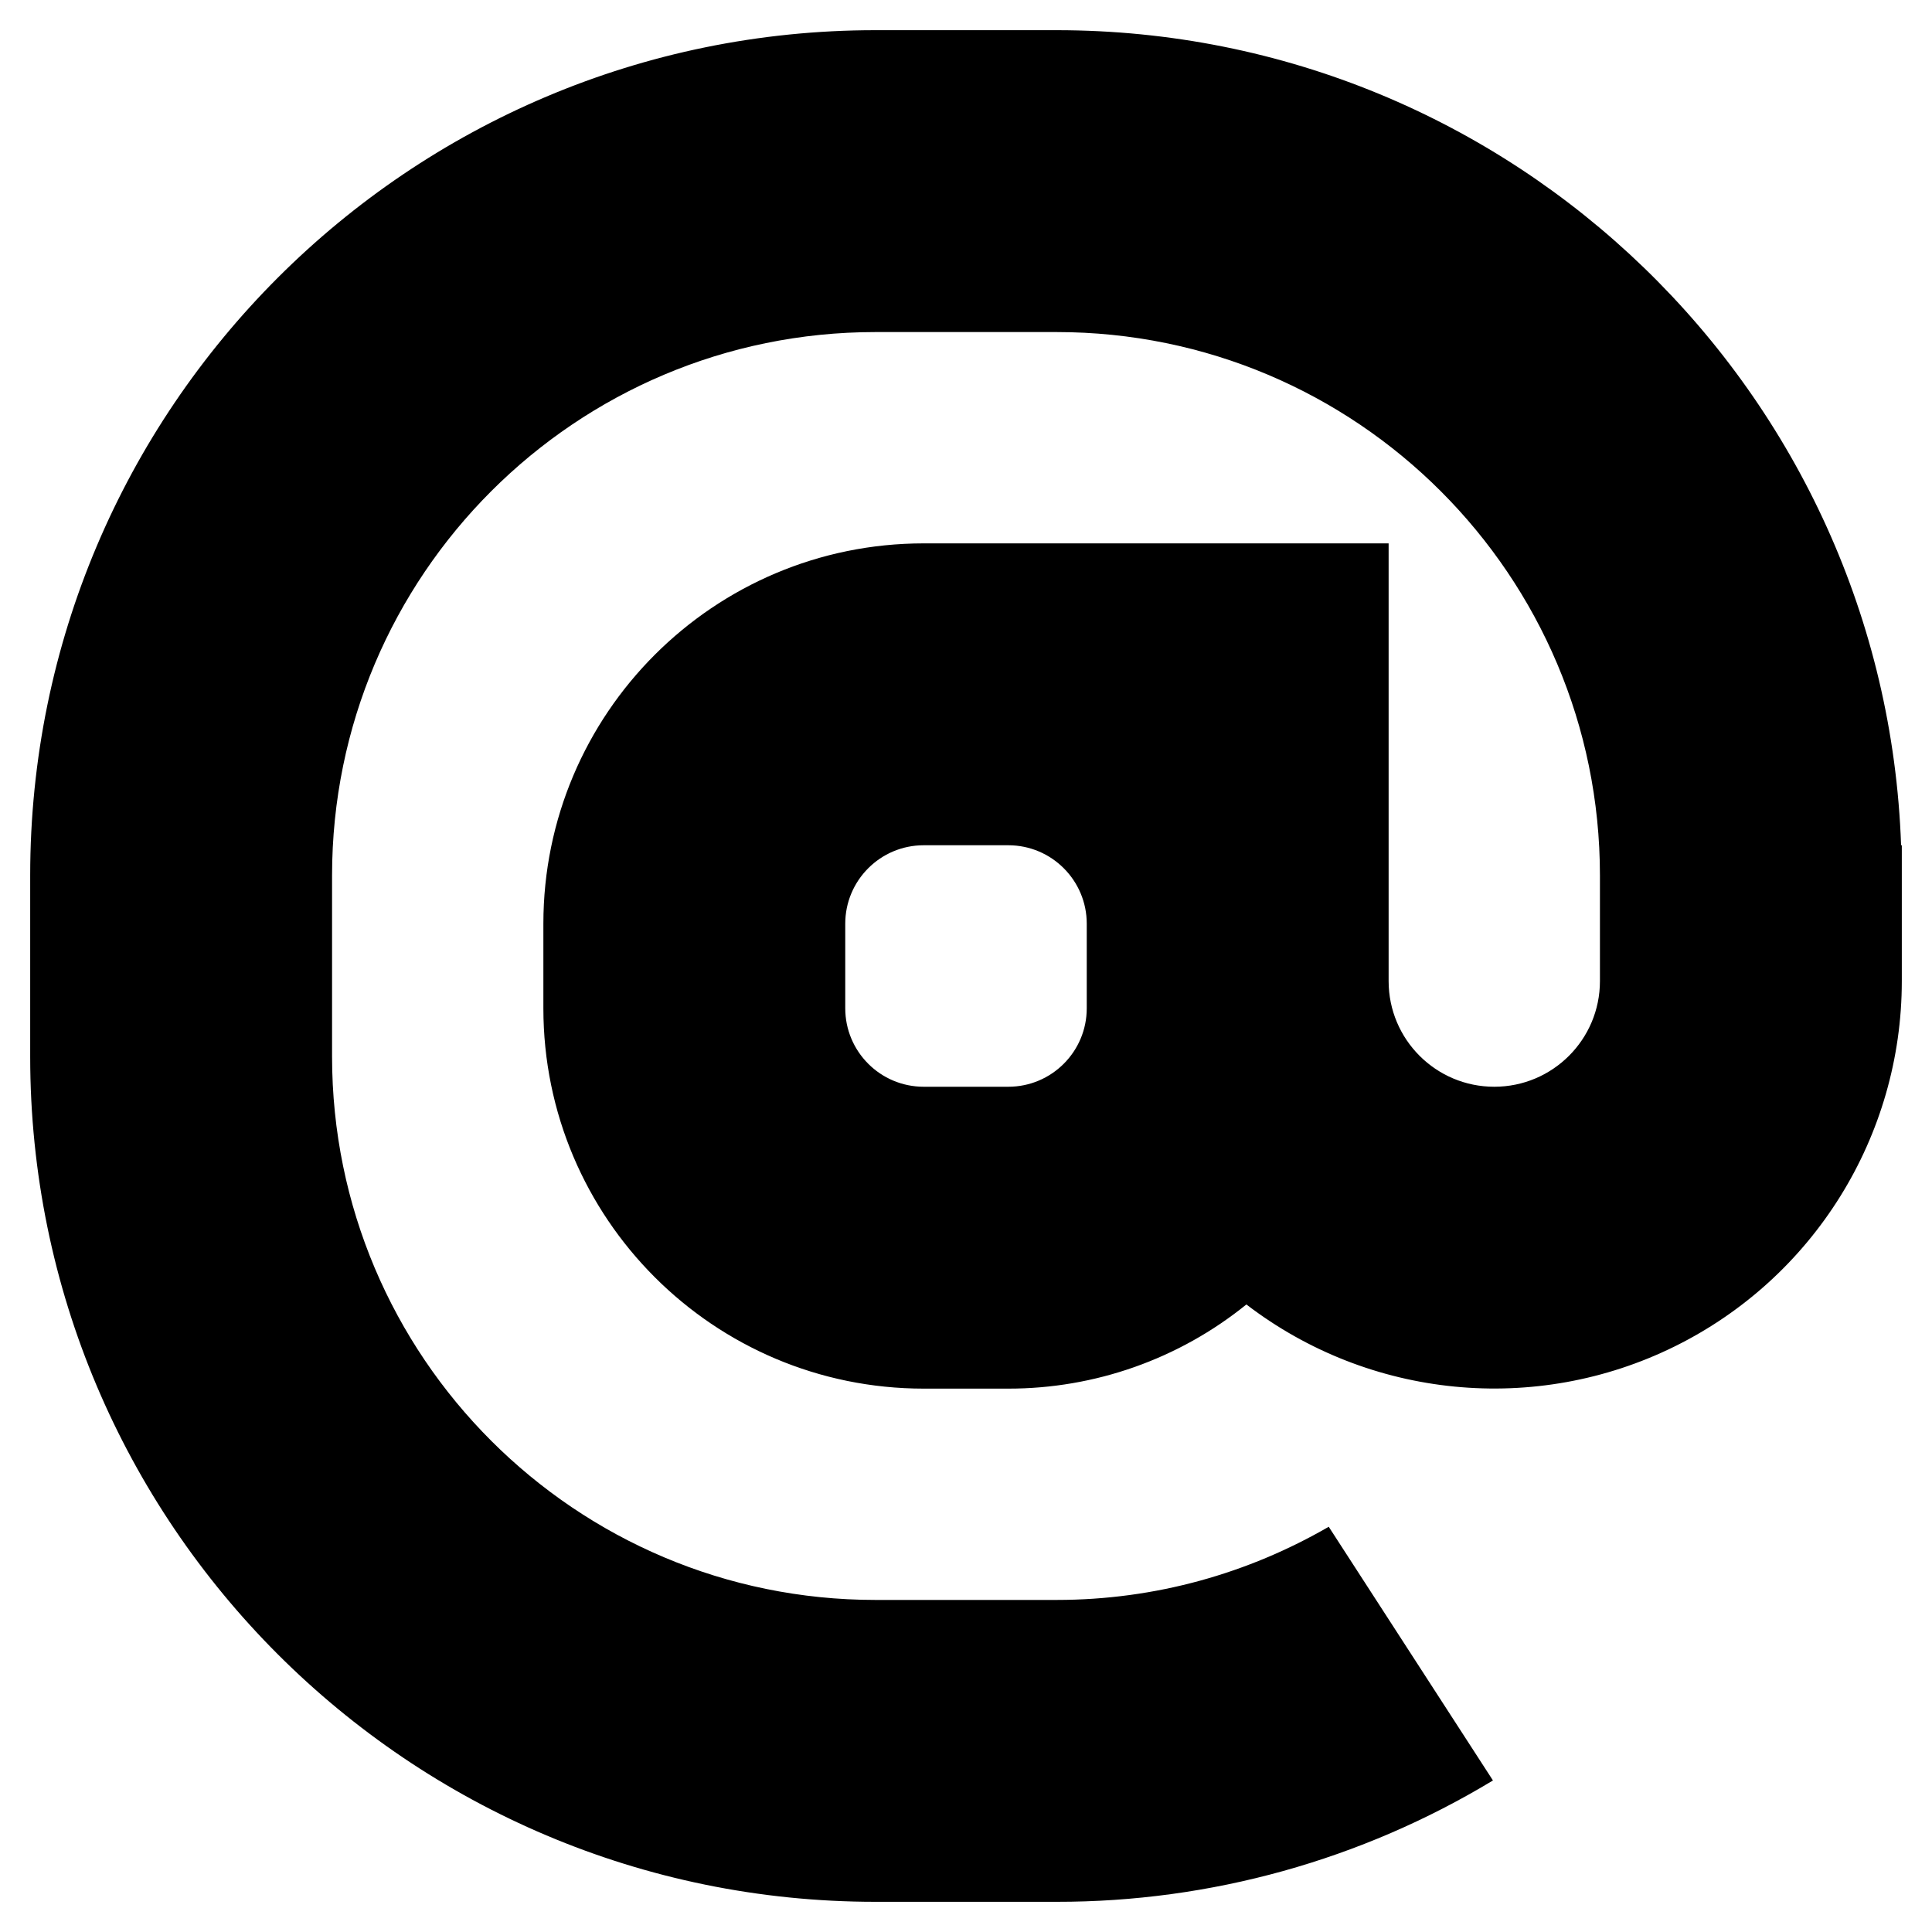
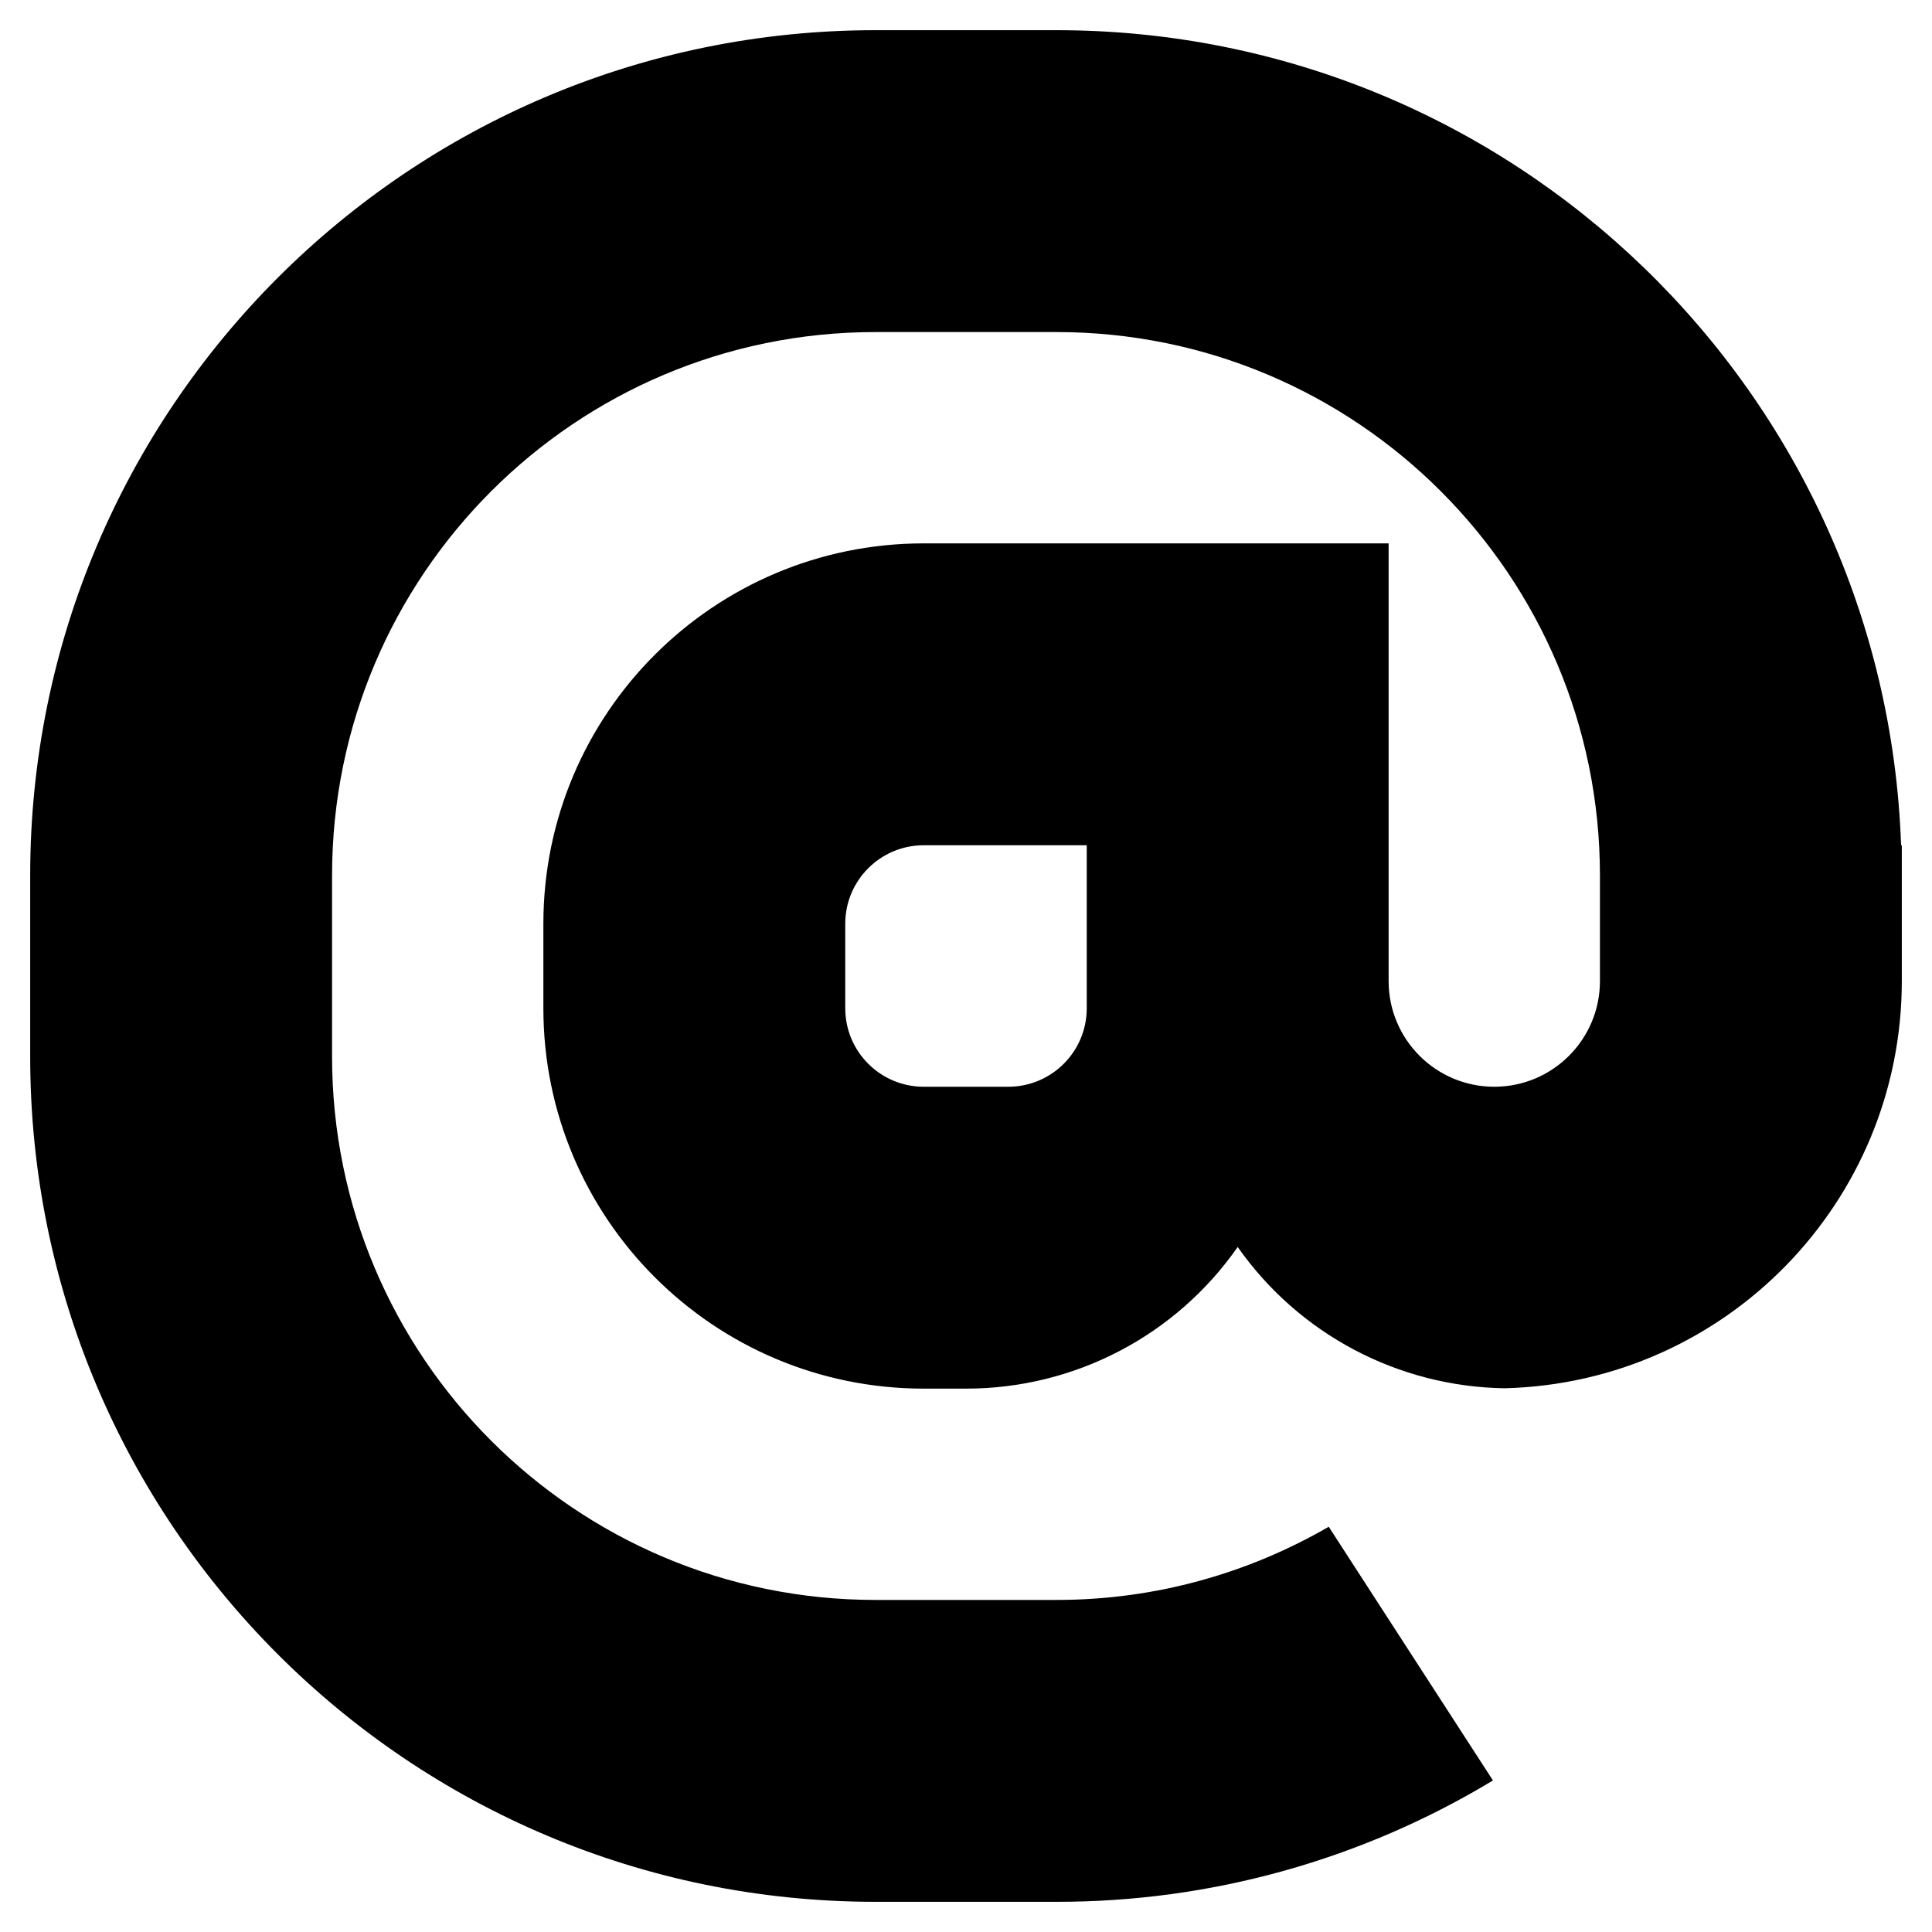
<svg xmlns="http://www.w3.org/2000/svg" viewBox="0 0 16 16" fill="currentColor">
-   <path d="M8.75.25c3.782 0 6.863 3 6.994 6.75h.006v1.125a3.375 3.375 0 0 1-5.428 2.678 3.13 3.13 0 0 1-1.972.697h-.7A3.15 3.15 0 0 1 4.5 8.35v-.7A3.15 3.15 0 0 1 7.65 4.5h3.85v3.625a.875.875 0 0 0 1.75 0V7.25a4.5 4.5 0 0 0-4.5-4.5h-1.5a4.5 4.5 0 0 0-4.5 4.5v1.5a4.5 4.5 0 0 0 4.5 4.5h1.5c.822 0 1.59-.222 2.254-.606l1.36 2.101A6.97 6.97 0 0 1 8.75 15.75h-1.5a7 7 0 0 1-7-7v-1.5a7 7 0 0 1 7-7zM7.65 7a.65.65 0 0 0-.65.65v.7c0 .359.291.65.65.65h.7A.65.65 0 0 0 9 8.35v-.7A.65.65 0 0 0 8.35 7z" />
+   <path d="M8.75.25c3.782 0 6.863 3 6.994 6.75h.006v1.125a3.374 3.374 0 0 1-3.288 3.372 2.75 2.75 0 0 1-2.212-1.17A2.74 2.74 0 0 1 8 11.5h-.35A3.15 3.15 0 0 1 4.5 8.35v-.7A3.15 3.15 0 0 1 7.65 4.5h3.85v3.625a.875.875 0 0 0 1.75 0V7.25a4.5 4.5 0 0 0-4.5-4.5h-1.5a4.5 4.5 0 0 0-4.5 4.5v1.5a4.5 4.5 0 0 0 4.5 4.5h1.5c.822 0 1.59-.222 2.254-.606l1.36 2.101A6.97 6.97 0 0 1 8.75 15.75h-1.5a7 7 0 0 1-7-7v-1.5a7 7 0 0 1 7-7zM7.65 7a.65.65 0 0 0-.65.65v.7c0 .359.291.65.65.65h.7A.65.65 0 0 0 9 8.35V7z" />
</svg>
